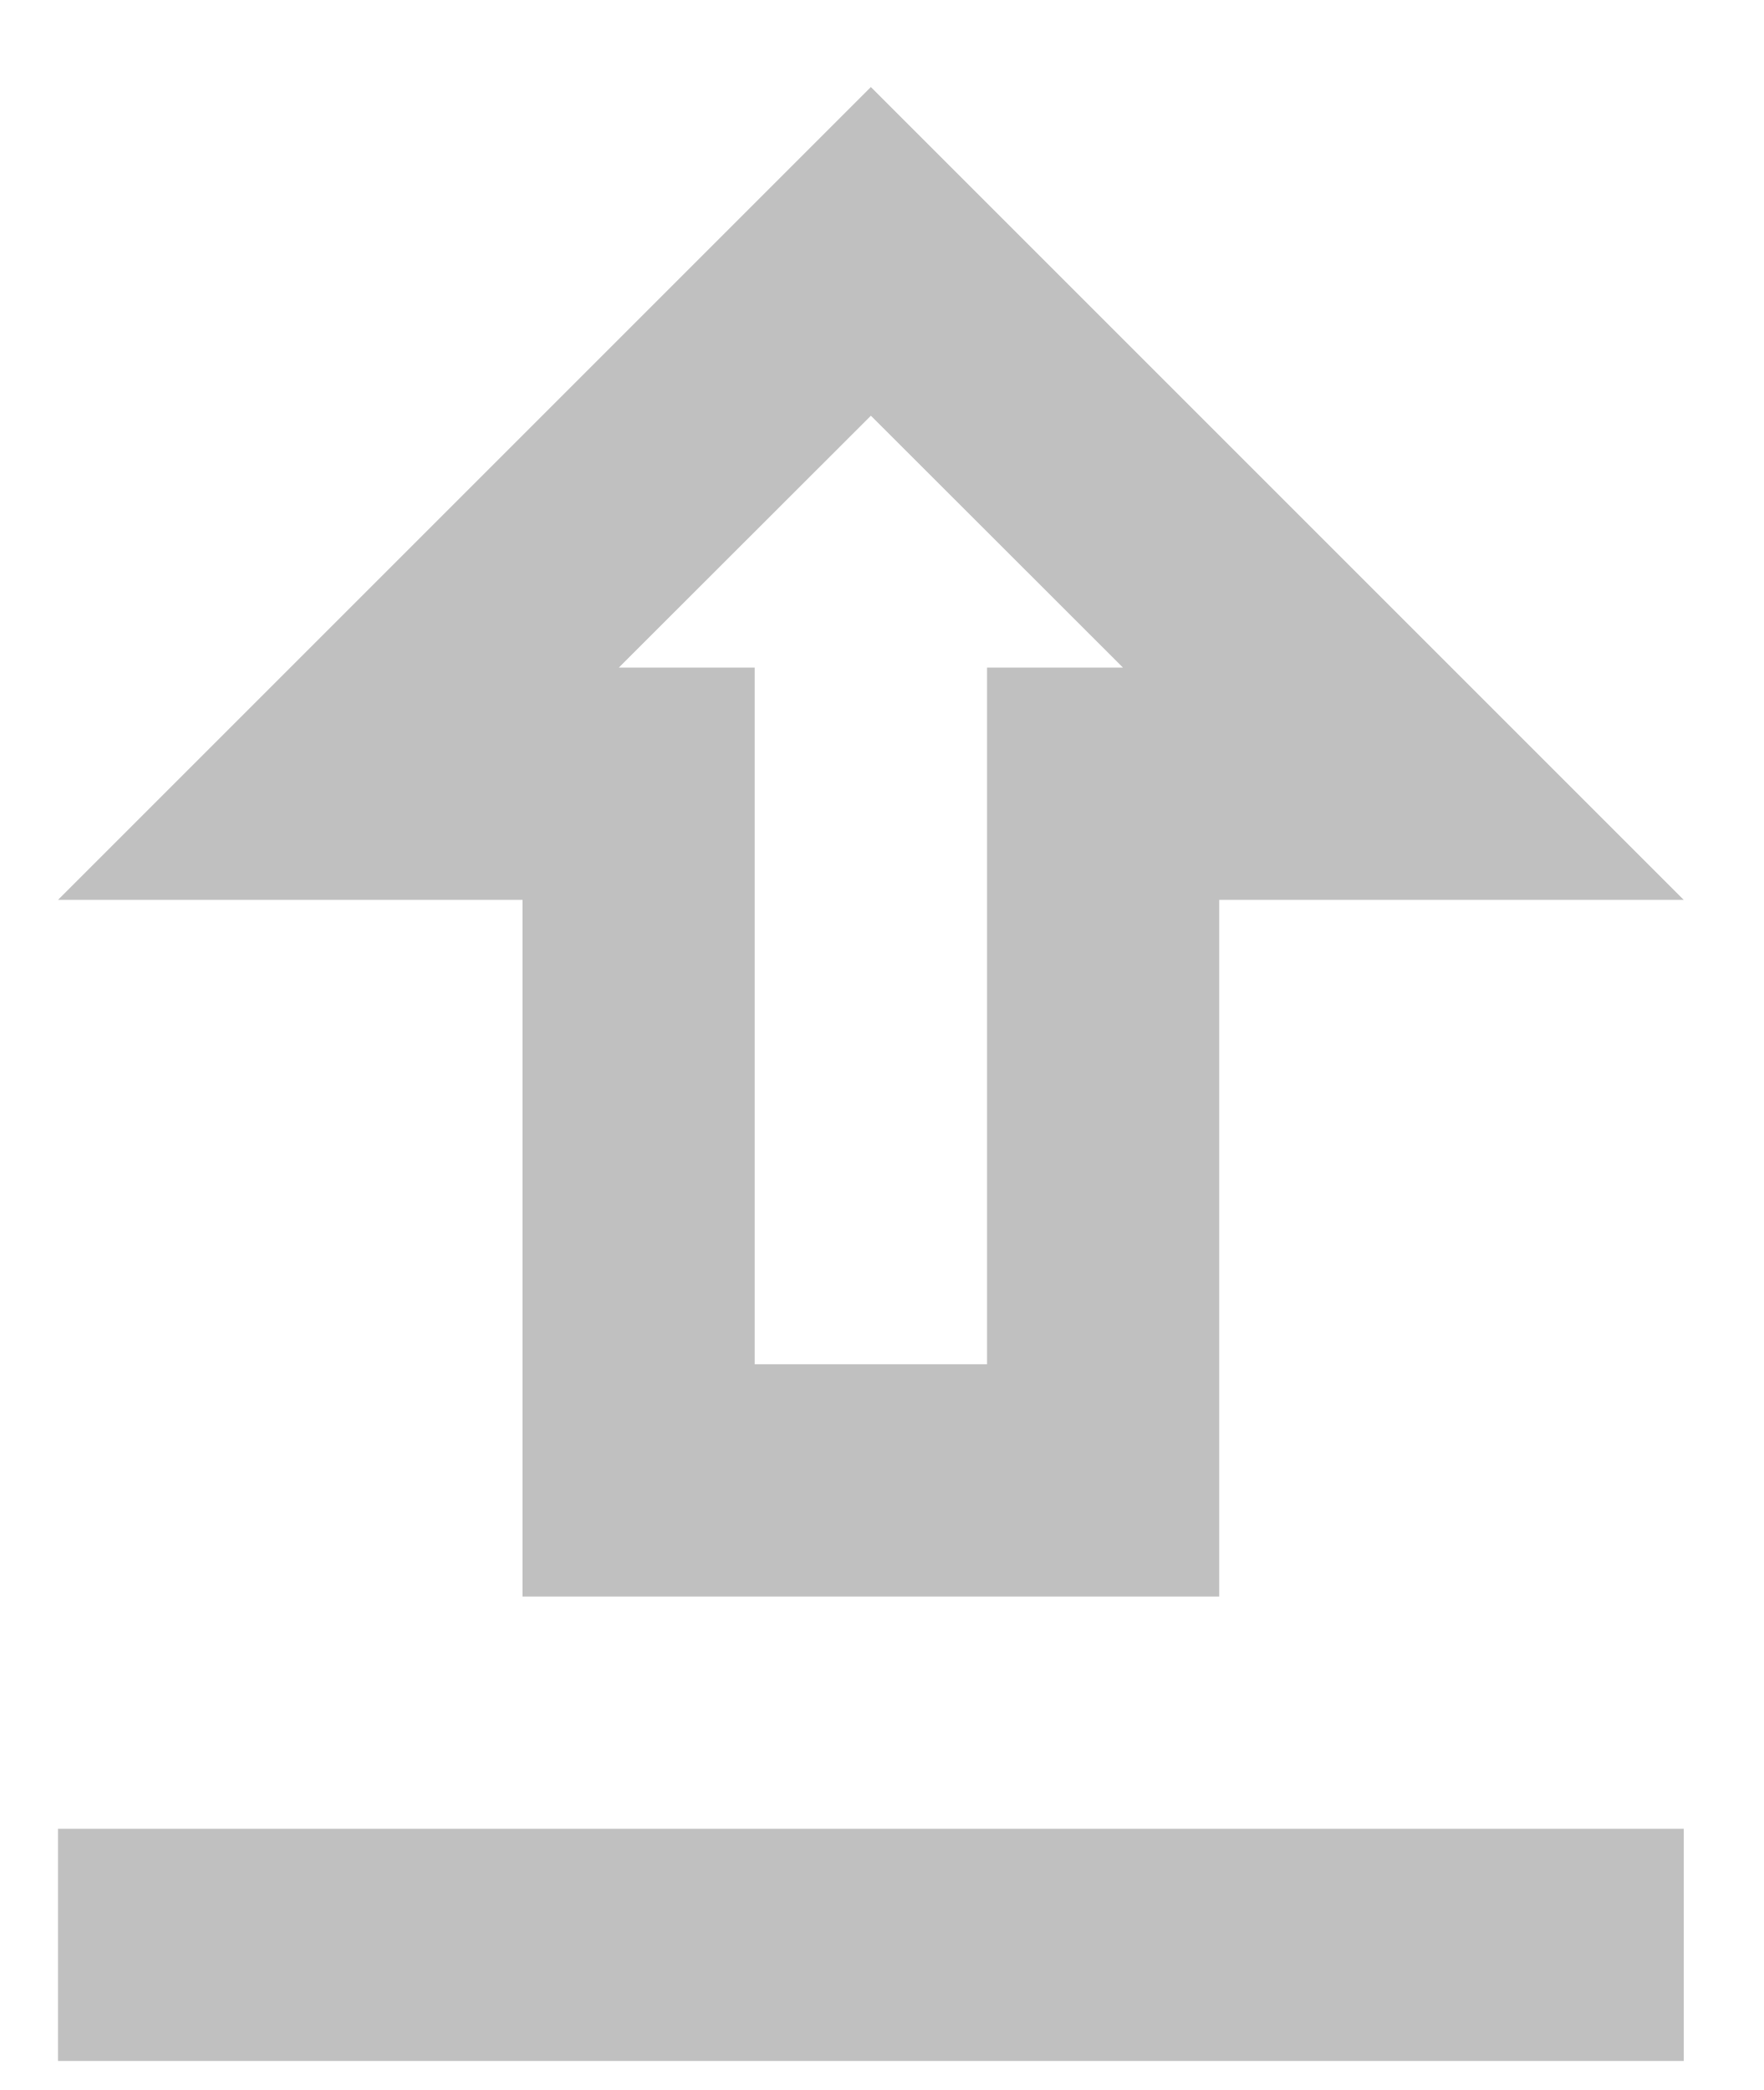
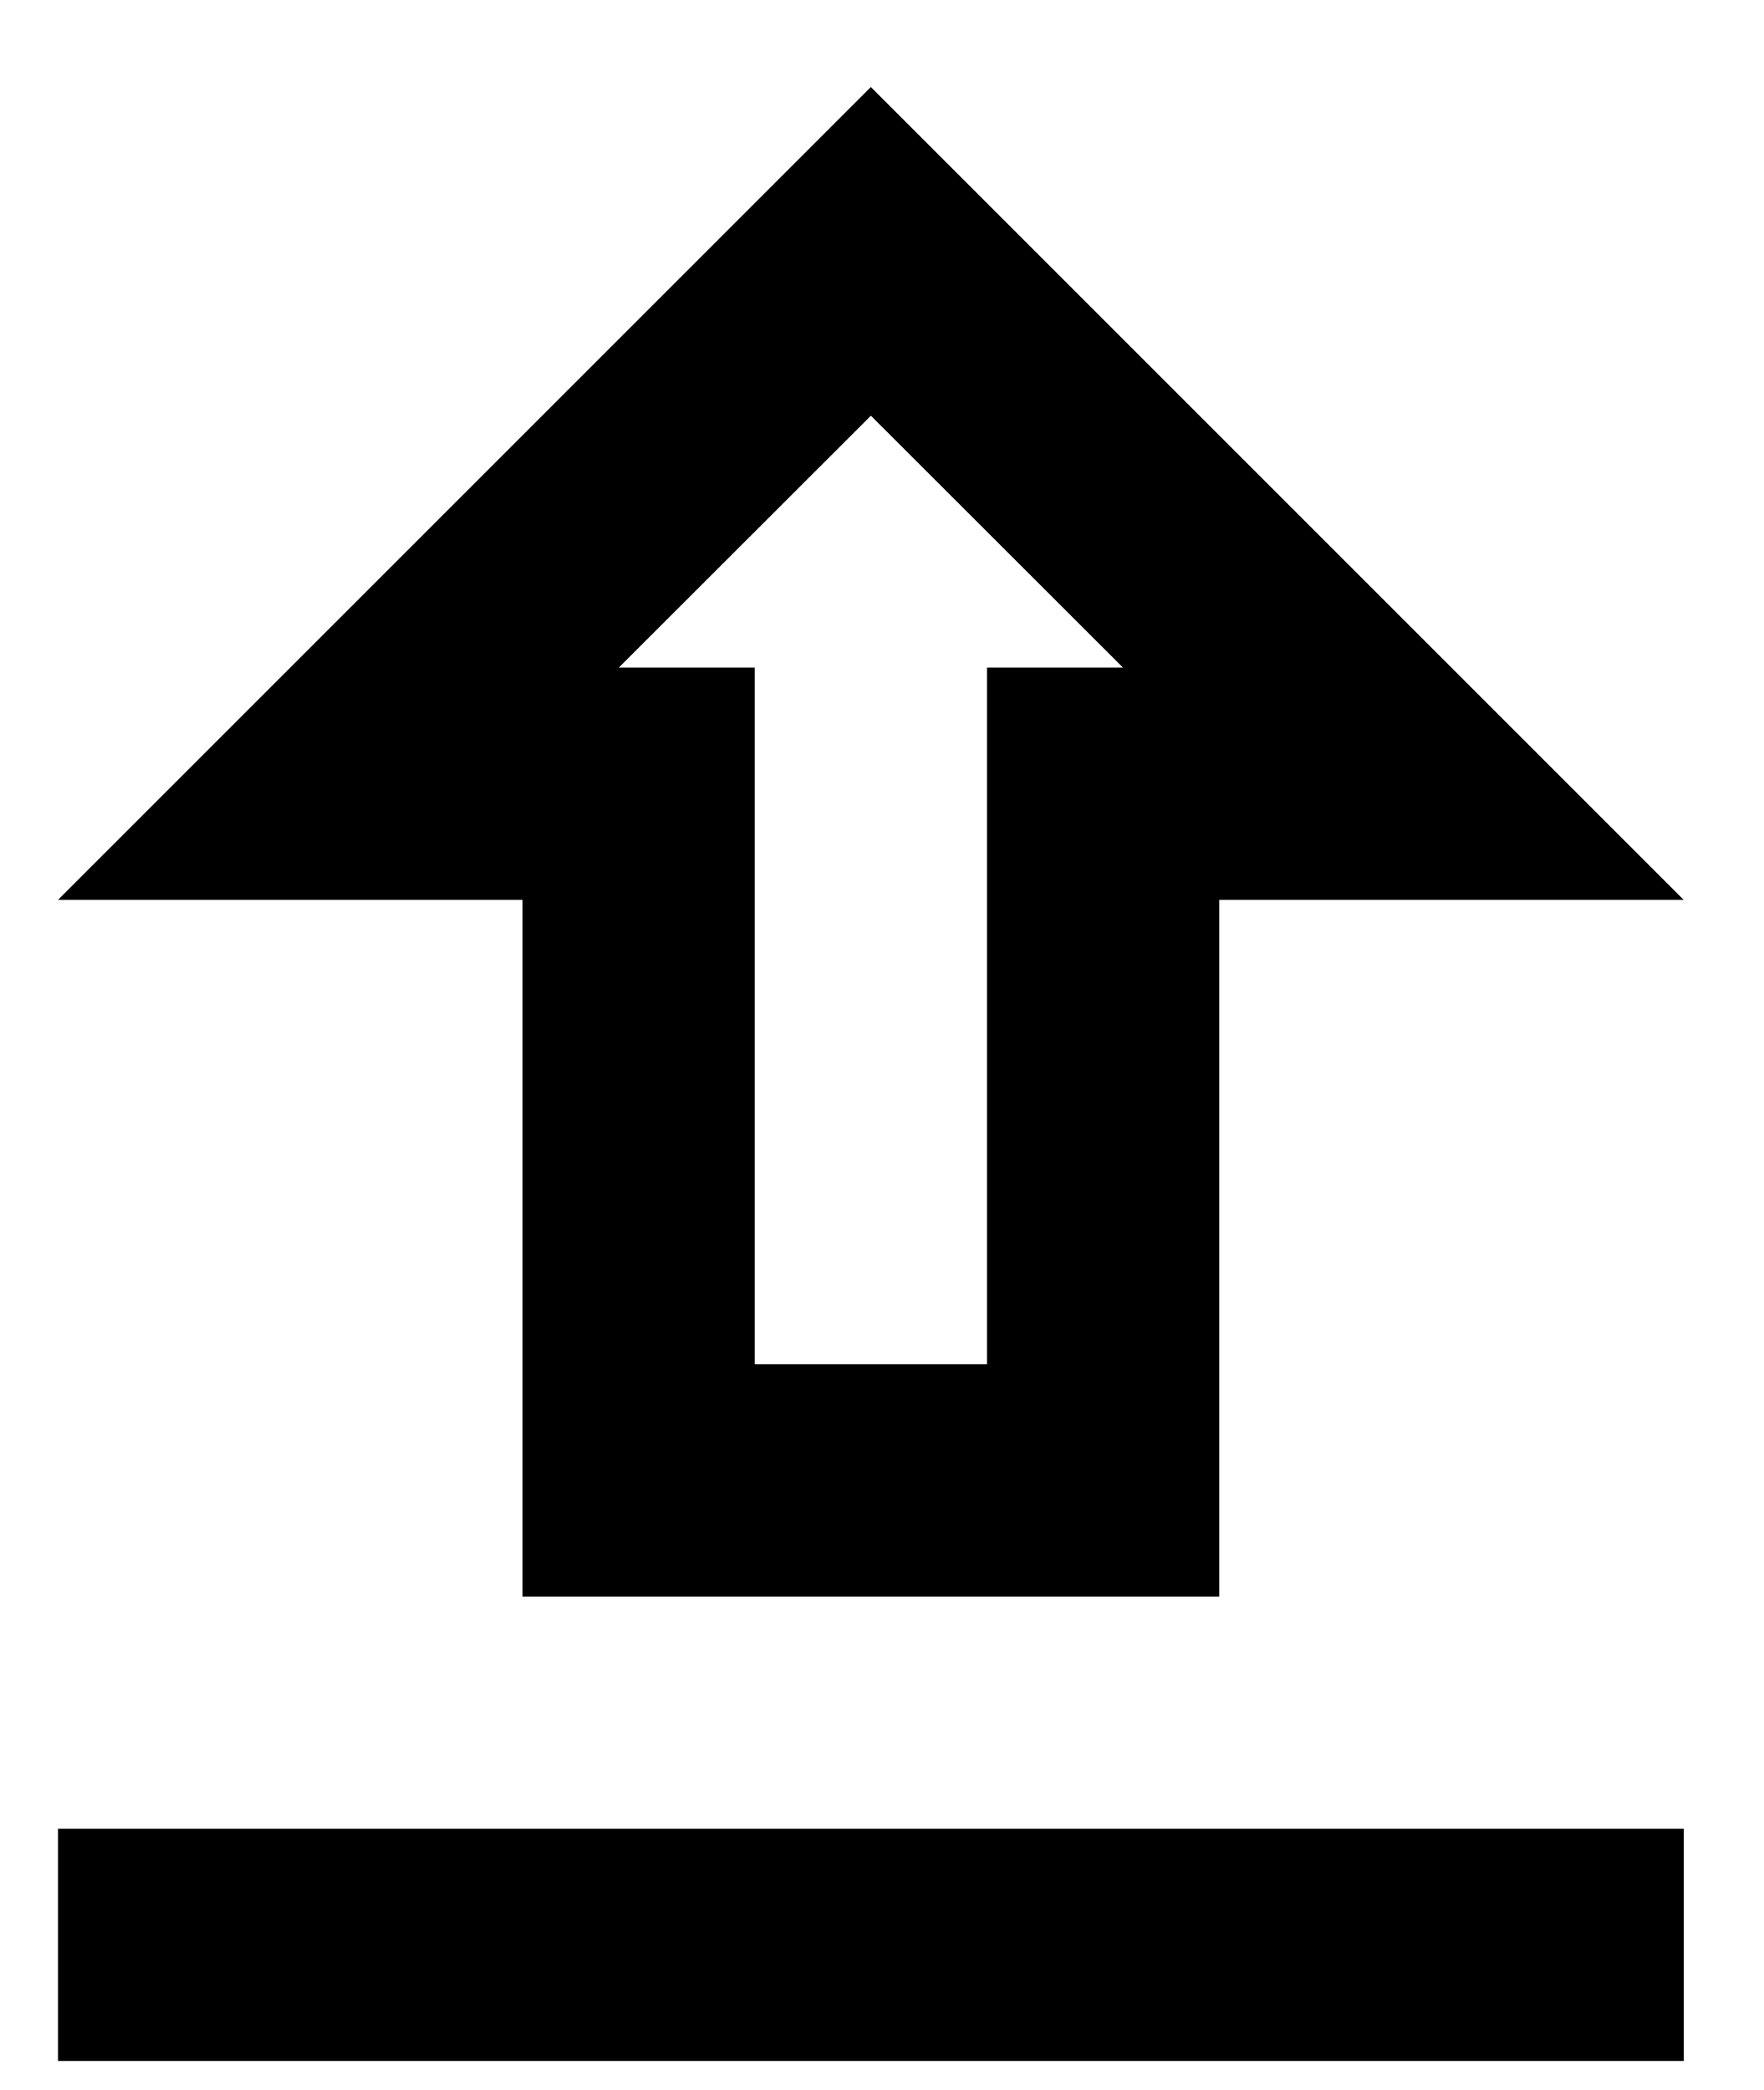
<svg xmlns="http://www.w3.org/2000/svg" version="1.1" width="27" height="32" viewBox="0 0 27 32">
-   <path fill="#c0c0c0" d="M13.333 1.333l-12.445 12.445h7.112v10.667h10.667v-10.667h7.112l-12.445-12.445zM15.112 10.221v10.667h-3.557v-10.667h-2.080l3.859-3.856 3.859 3.856h-2.080zM0.888 28h24.891v3.555h-24.891v-3.555z" />
+   <path fill="current" d="M13.333 1.333l-12.445 12.445h7.112v10.667h10.667v-10.667h7.112l-12.445-12.445zM15.112 10.221v10.667h-3.557v-10.667h-2.080l3.859-3.856 3.859 3.856h-2.080zM0.888 28h24.891v3.555h-24.891v-3.555z" />
</svg>
